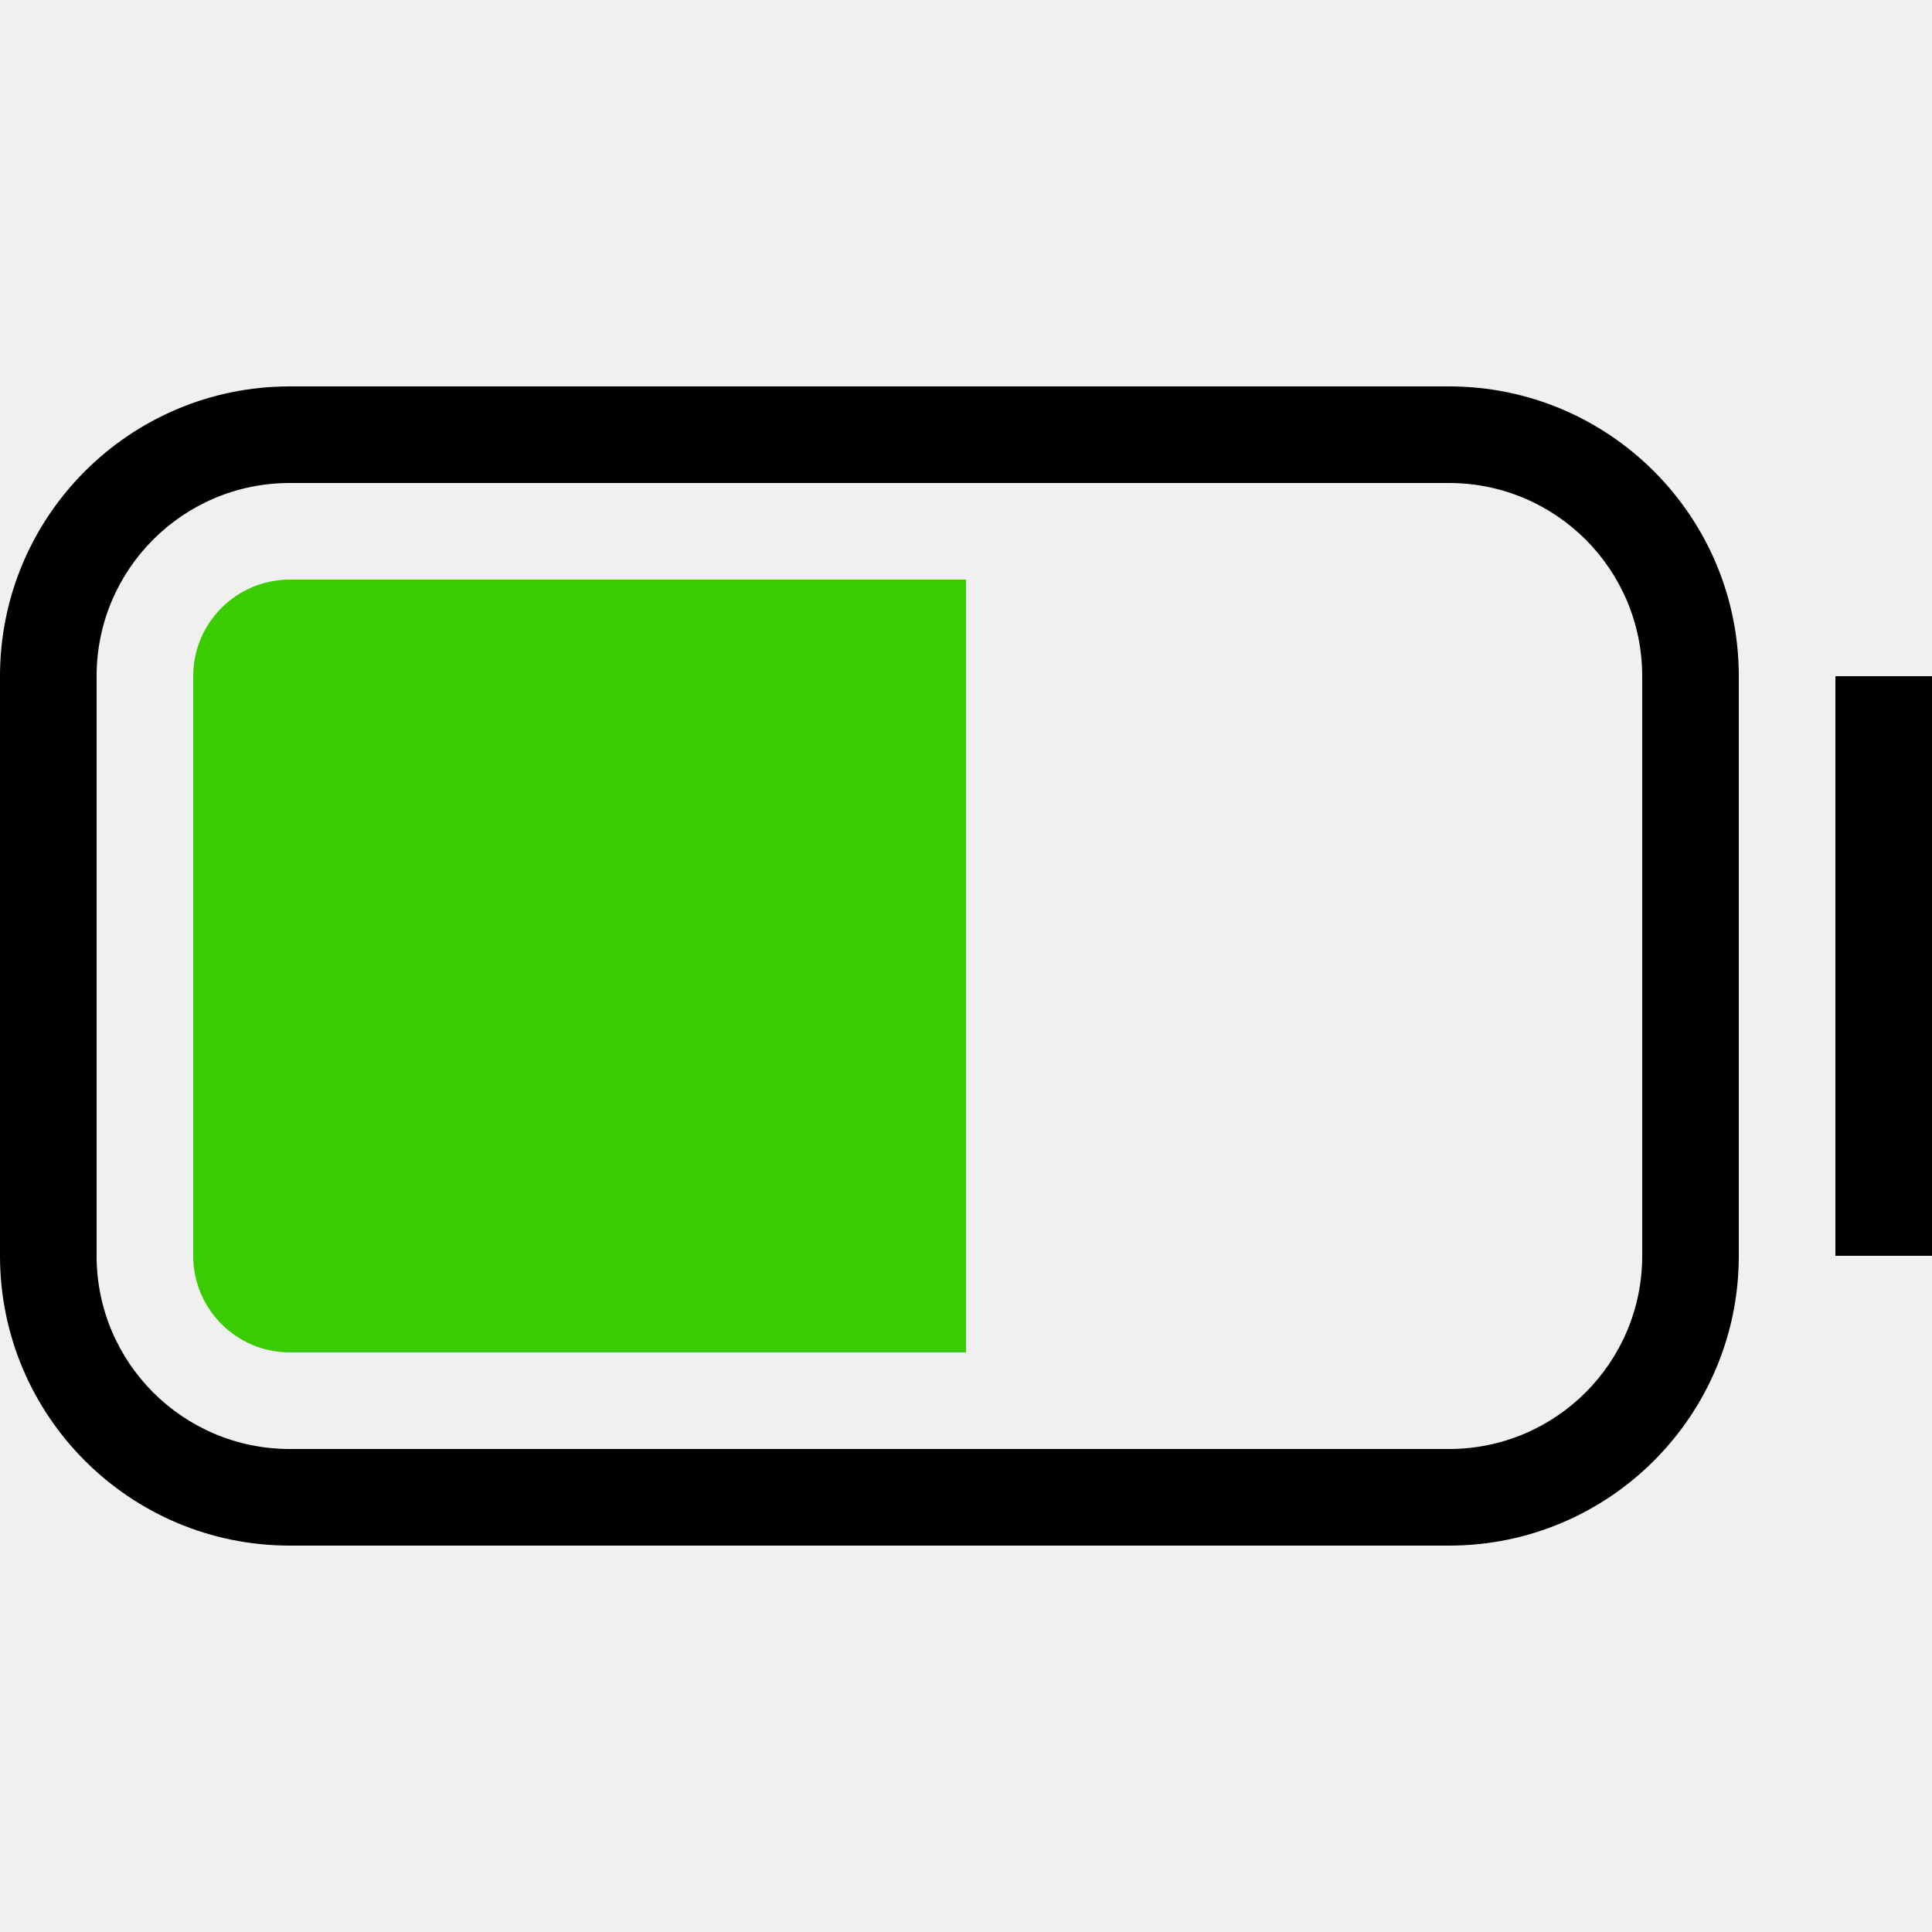
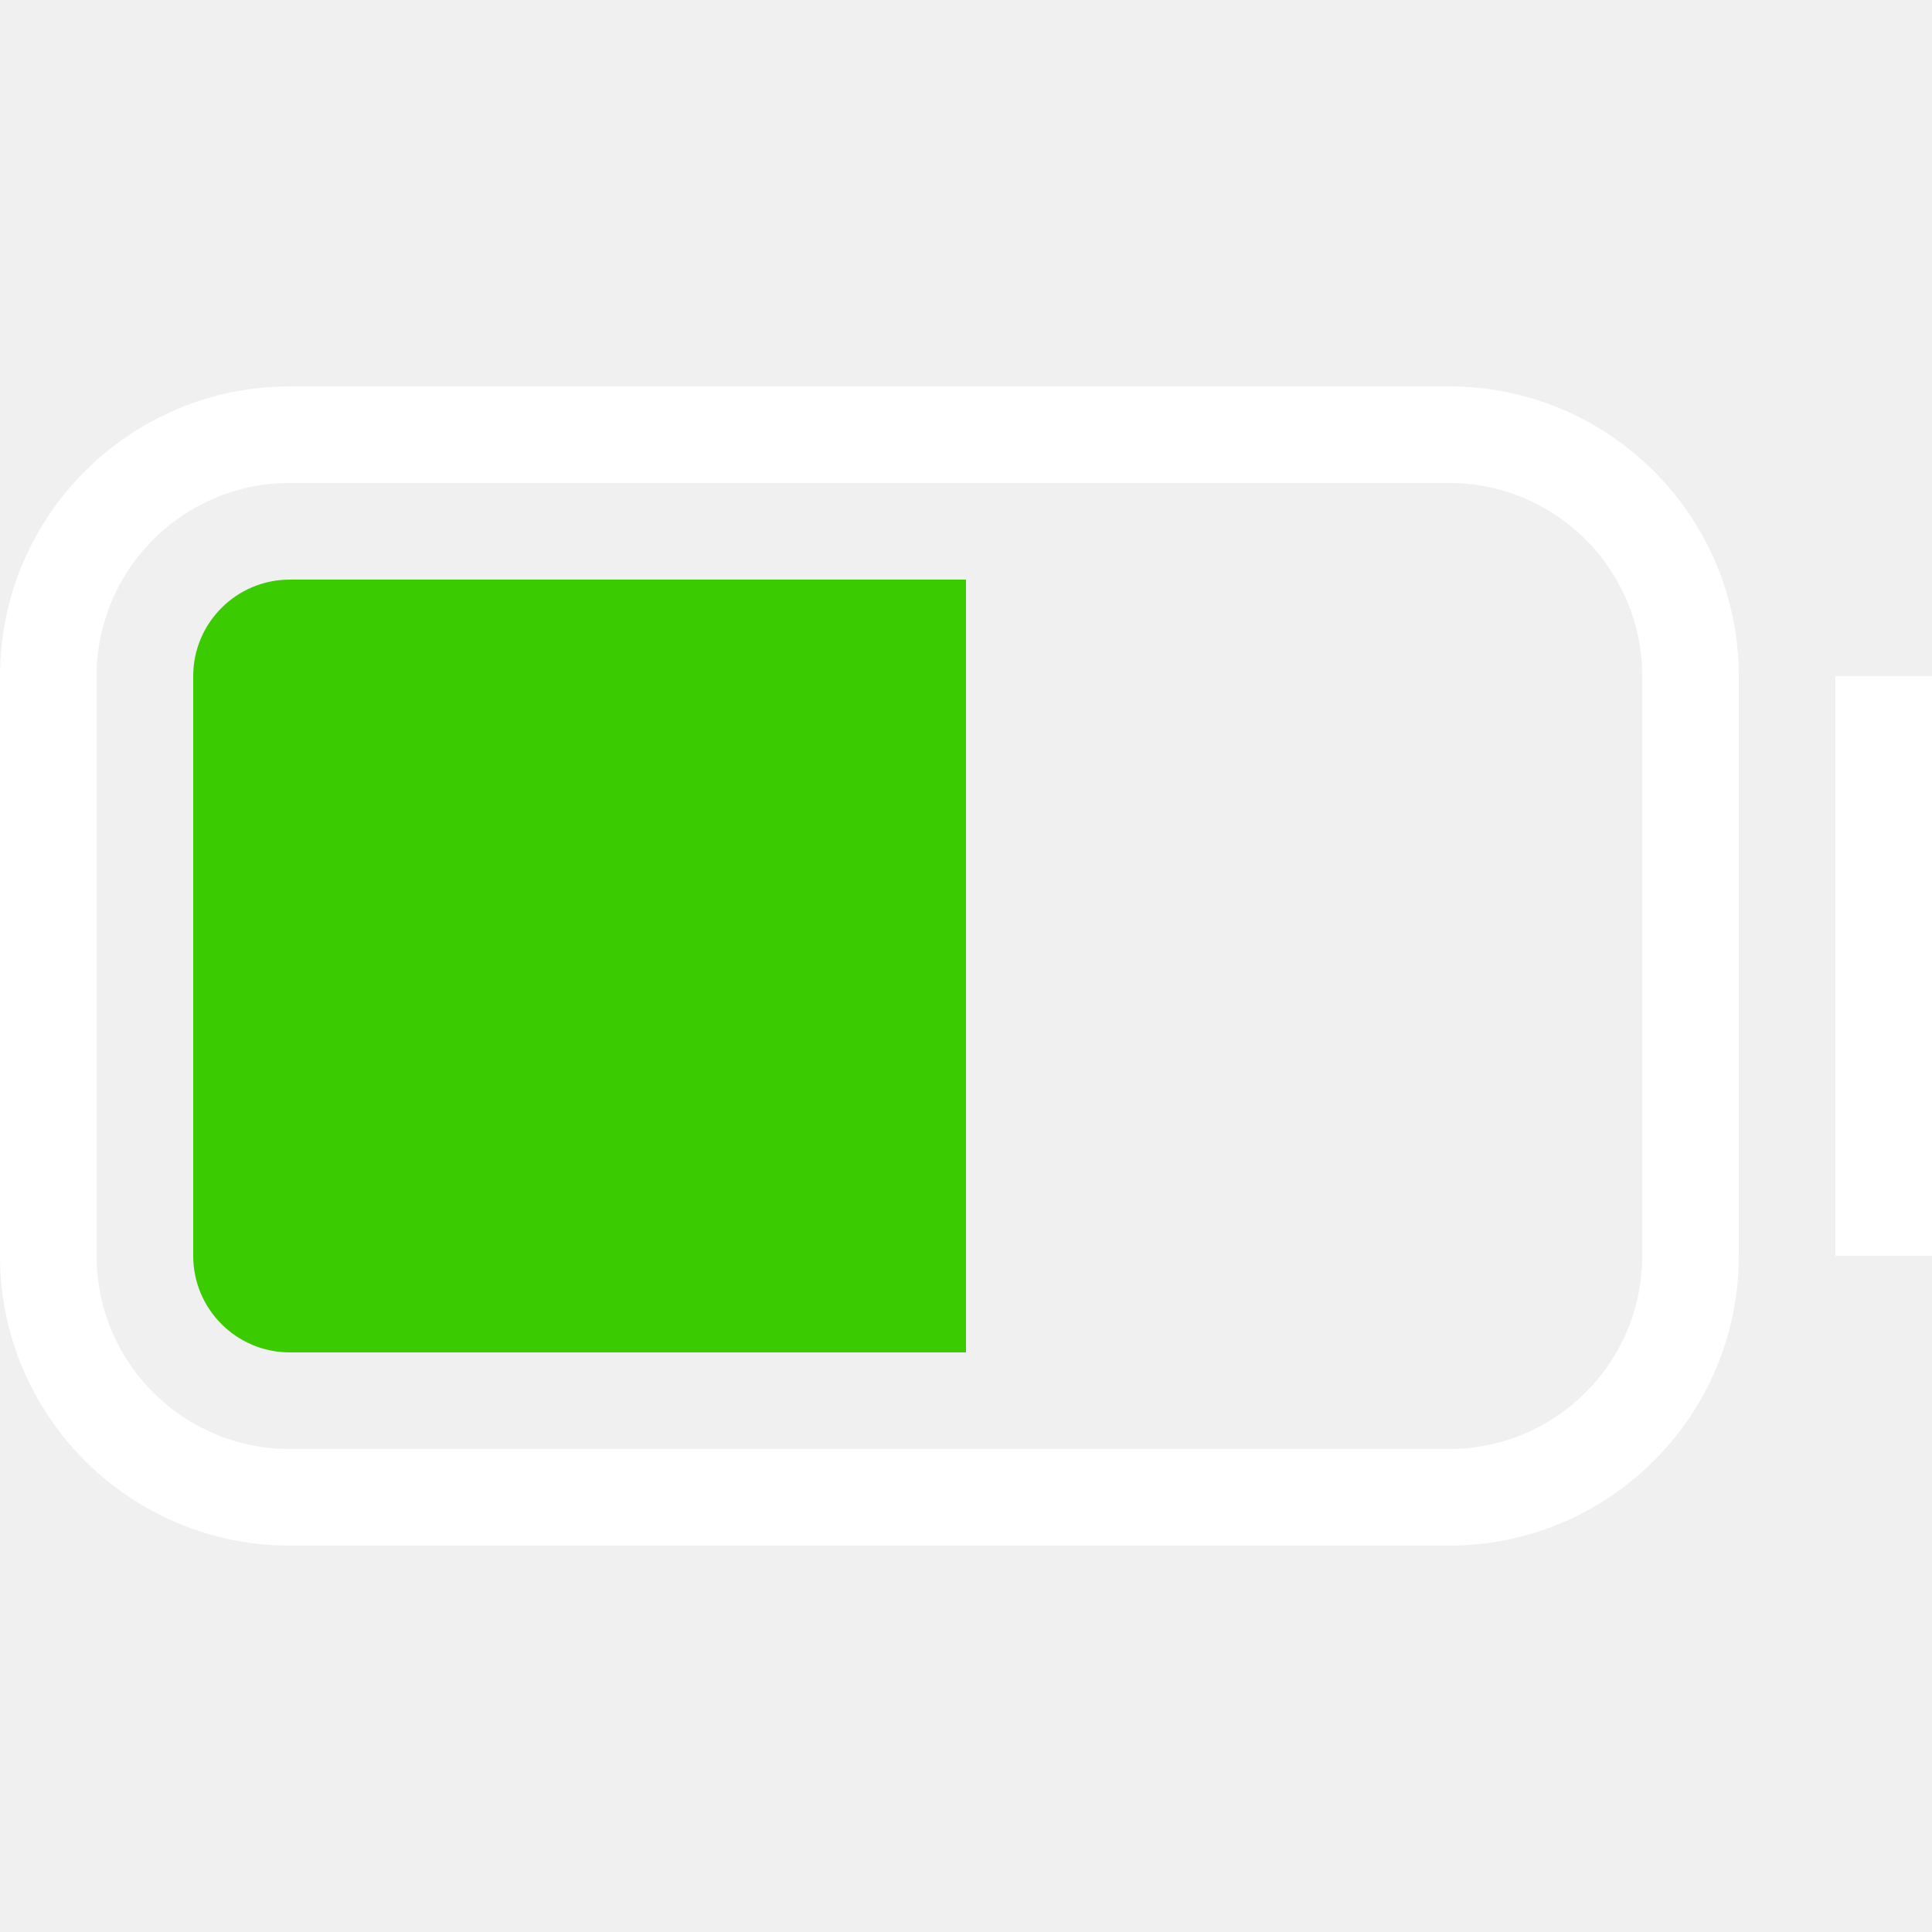
<svg xmlns="http://www.w3.org/2000/svg" width="20" height="20" viewBox="0 0 20 20">
  <g fill="none" fill-rule="evenodd" transform="translate(0 4)">
    <path fill="#3ACB00" d="M1,0 L8,0 L8,0 L8,8 L1,8 C0.448,8 6.76353751e-17,7.552 0,7 L0,1 C-6.76353751e-17,0.448 0.448,1.01453063e-16 1,0 Z" transform="translate(2 2)" />
-     <path fill="#000" d="M15,-4.61852778e-14 C16.657,-4.61852778e-14 18,1.343 18,3 L18,9 C18,10.657 16.657,12 15,12 L3,12 C1.343,12 0,10.657 0,9 L0,3 C0,1.343 1.343,-4.61852778e-14 3,-4.61852778e-14 L15,-4.61852778e-14 Z M15,1 L3,1 C1.895,1 1,1.895 1,3 L1,9 C1,10.105 1.895,11 3,11 L15,11 C16.105,11 17,10.105 17,9 L17,3 C17,1.895 16.105,1 15,1 Z M20,3 L20,9 L19,9 L19,3 L20,3 Z" />
+     <path fill="#FFF" d="M15,-4.61852778e-14 C16.657,-4.61852778e-14 18,1.343 18,3 L18,9 C18,10.657 16.657,12 15,12 L3,12 C1.343,12 0,10.657 0,9 L0,3 C0,1.343 1.343,-4.61852778e-14 3,-4.61852778e-14 L15,-4.61852778e-14 Z M15,1 L3,1 C1.895,1 1,1.895 1,3 L1,9 C1,10.105 1.895,11 3,11 L15,11 C16.105,11 17,10.105 17,9 L17,3 C17,1.895 16.105,1 15,1 Z M20,3 L20,9 L19,9 L19,3 L20,3 Z" />
  </g>
</svg>
